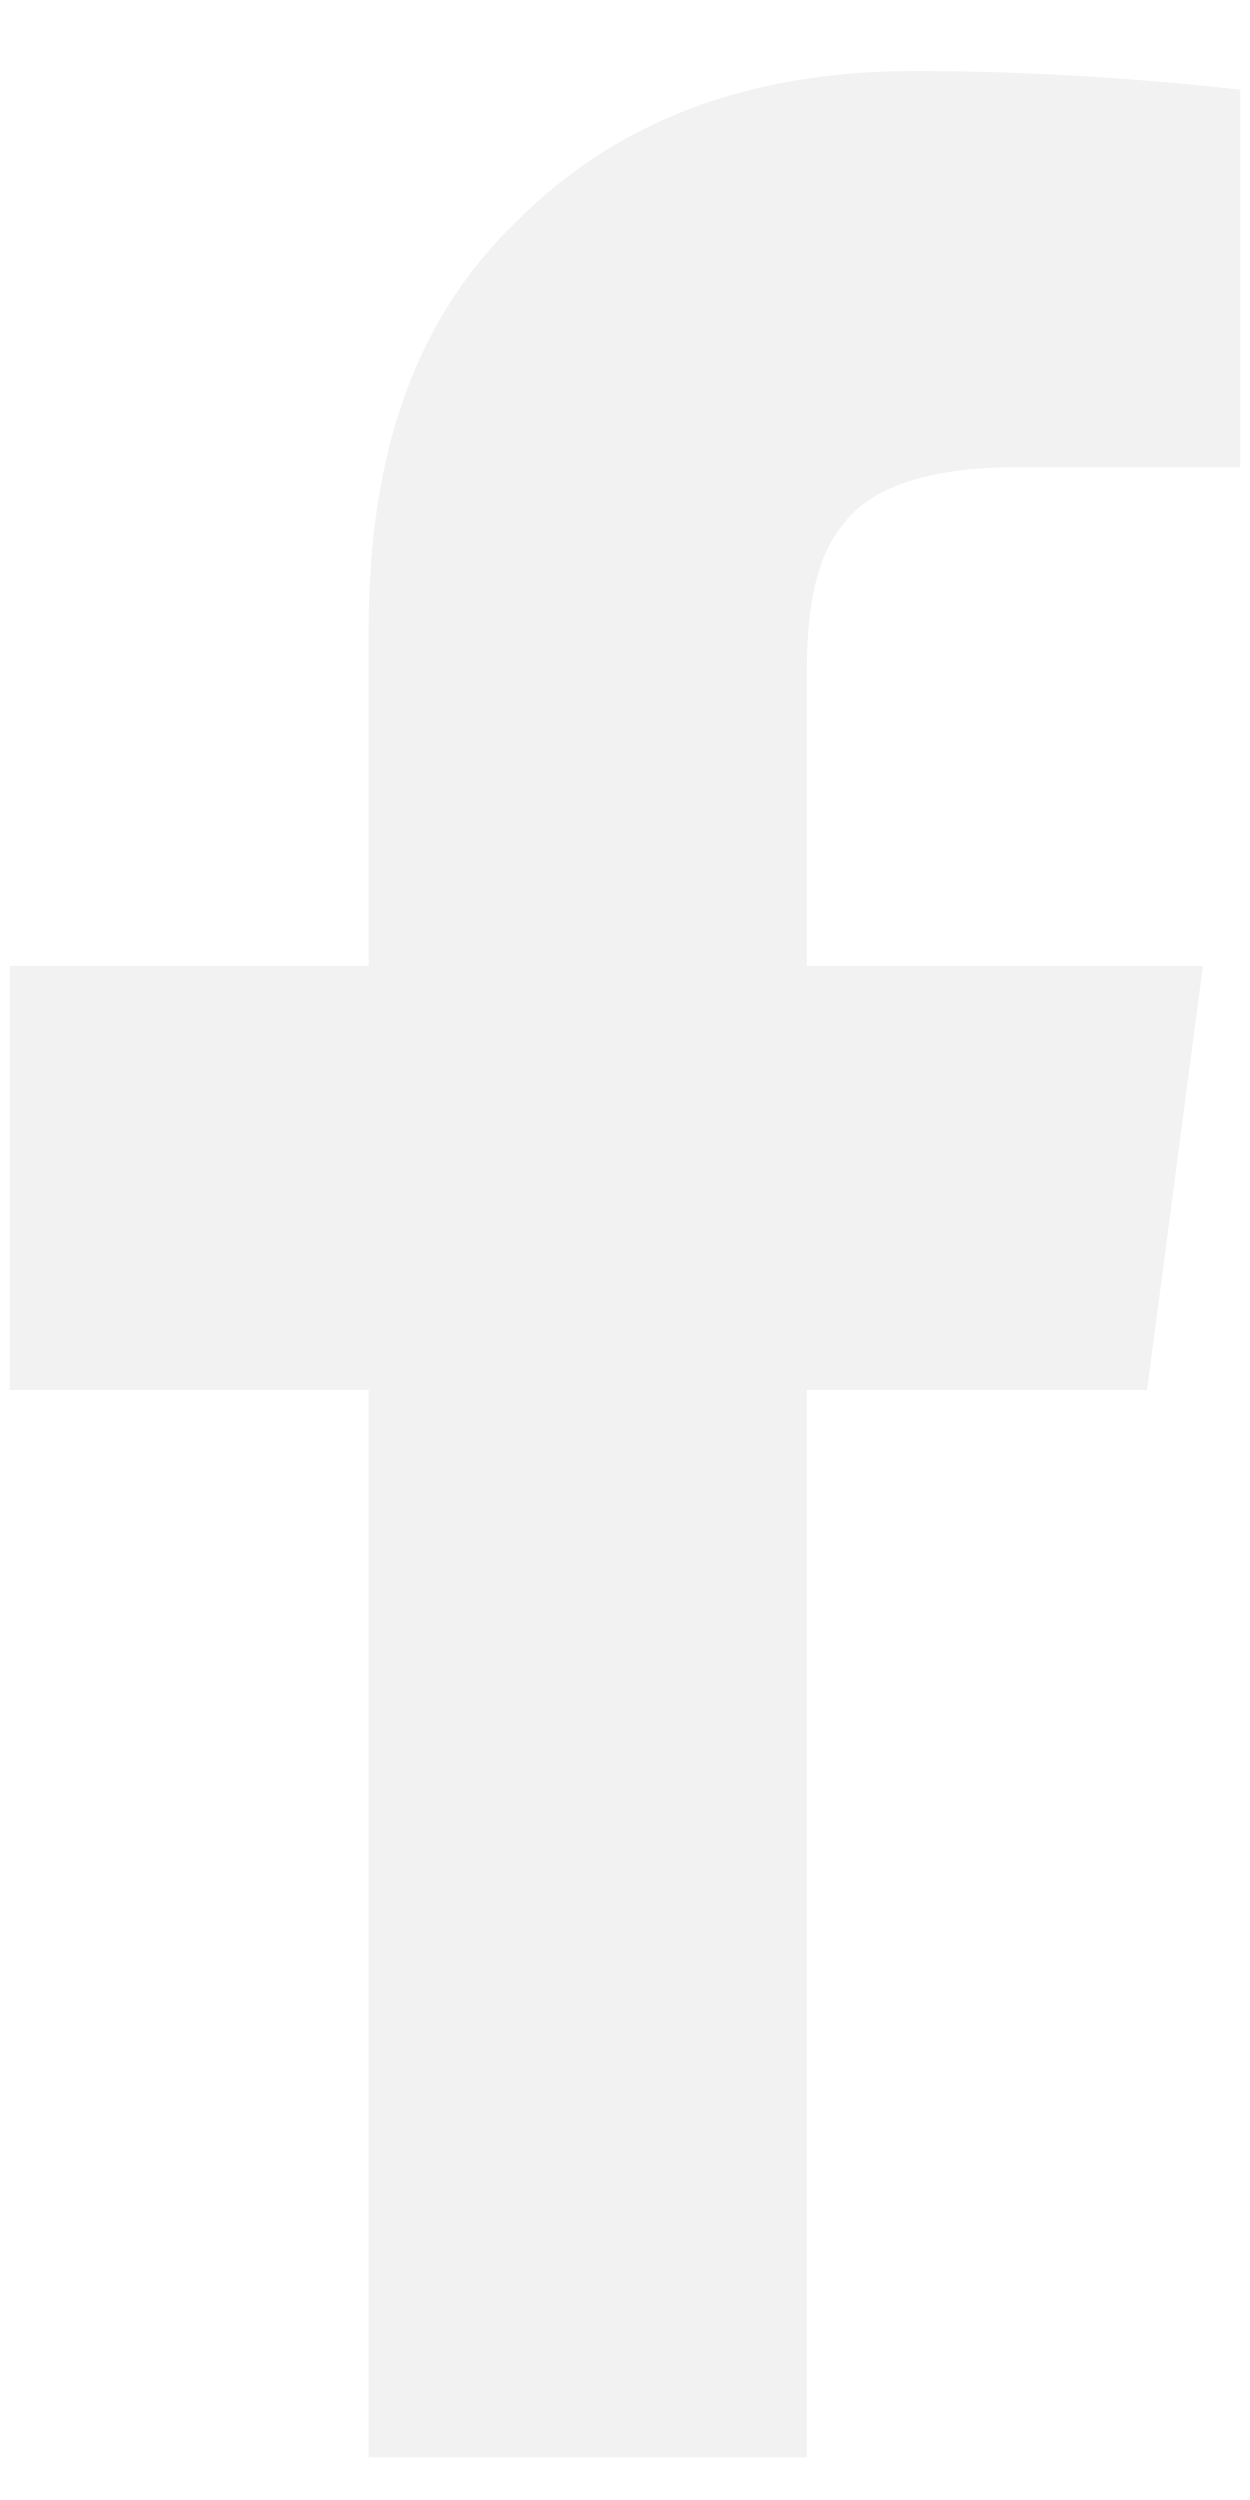
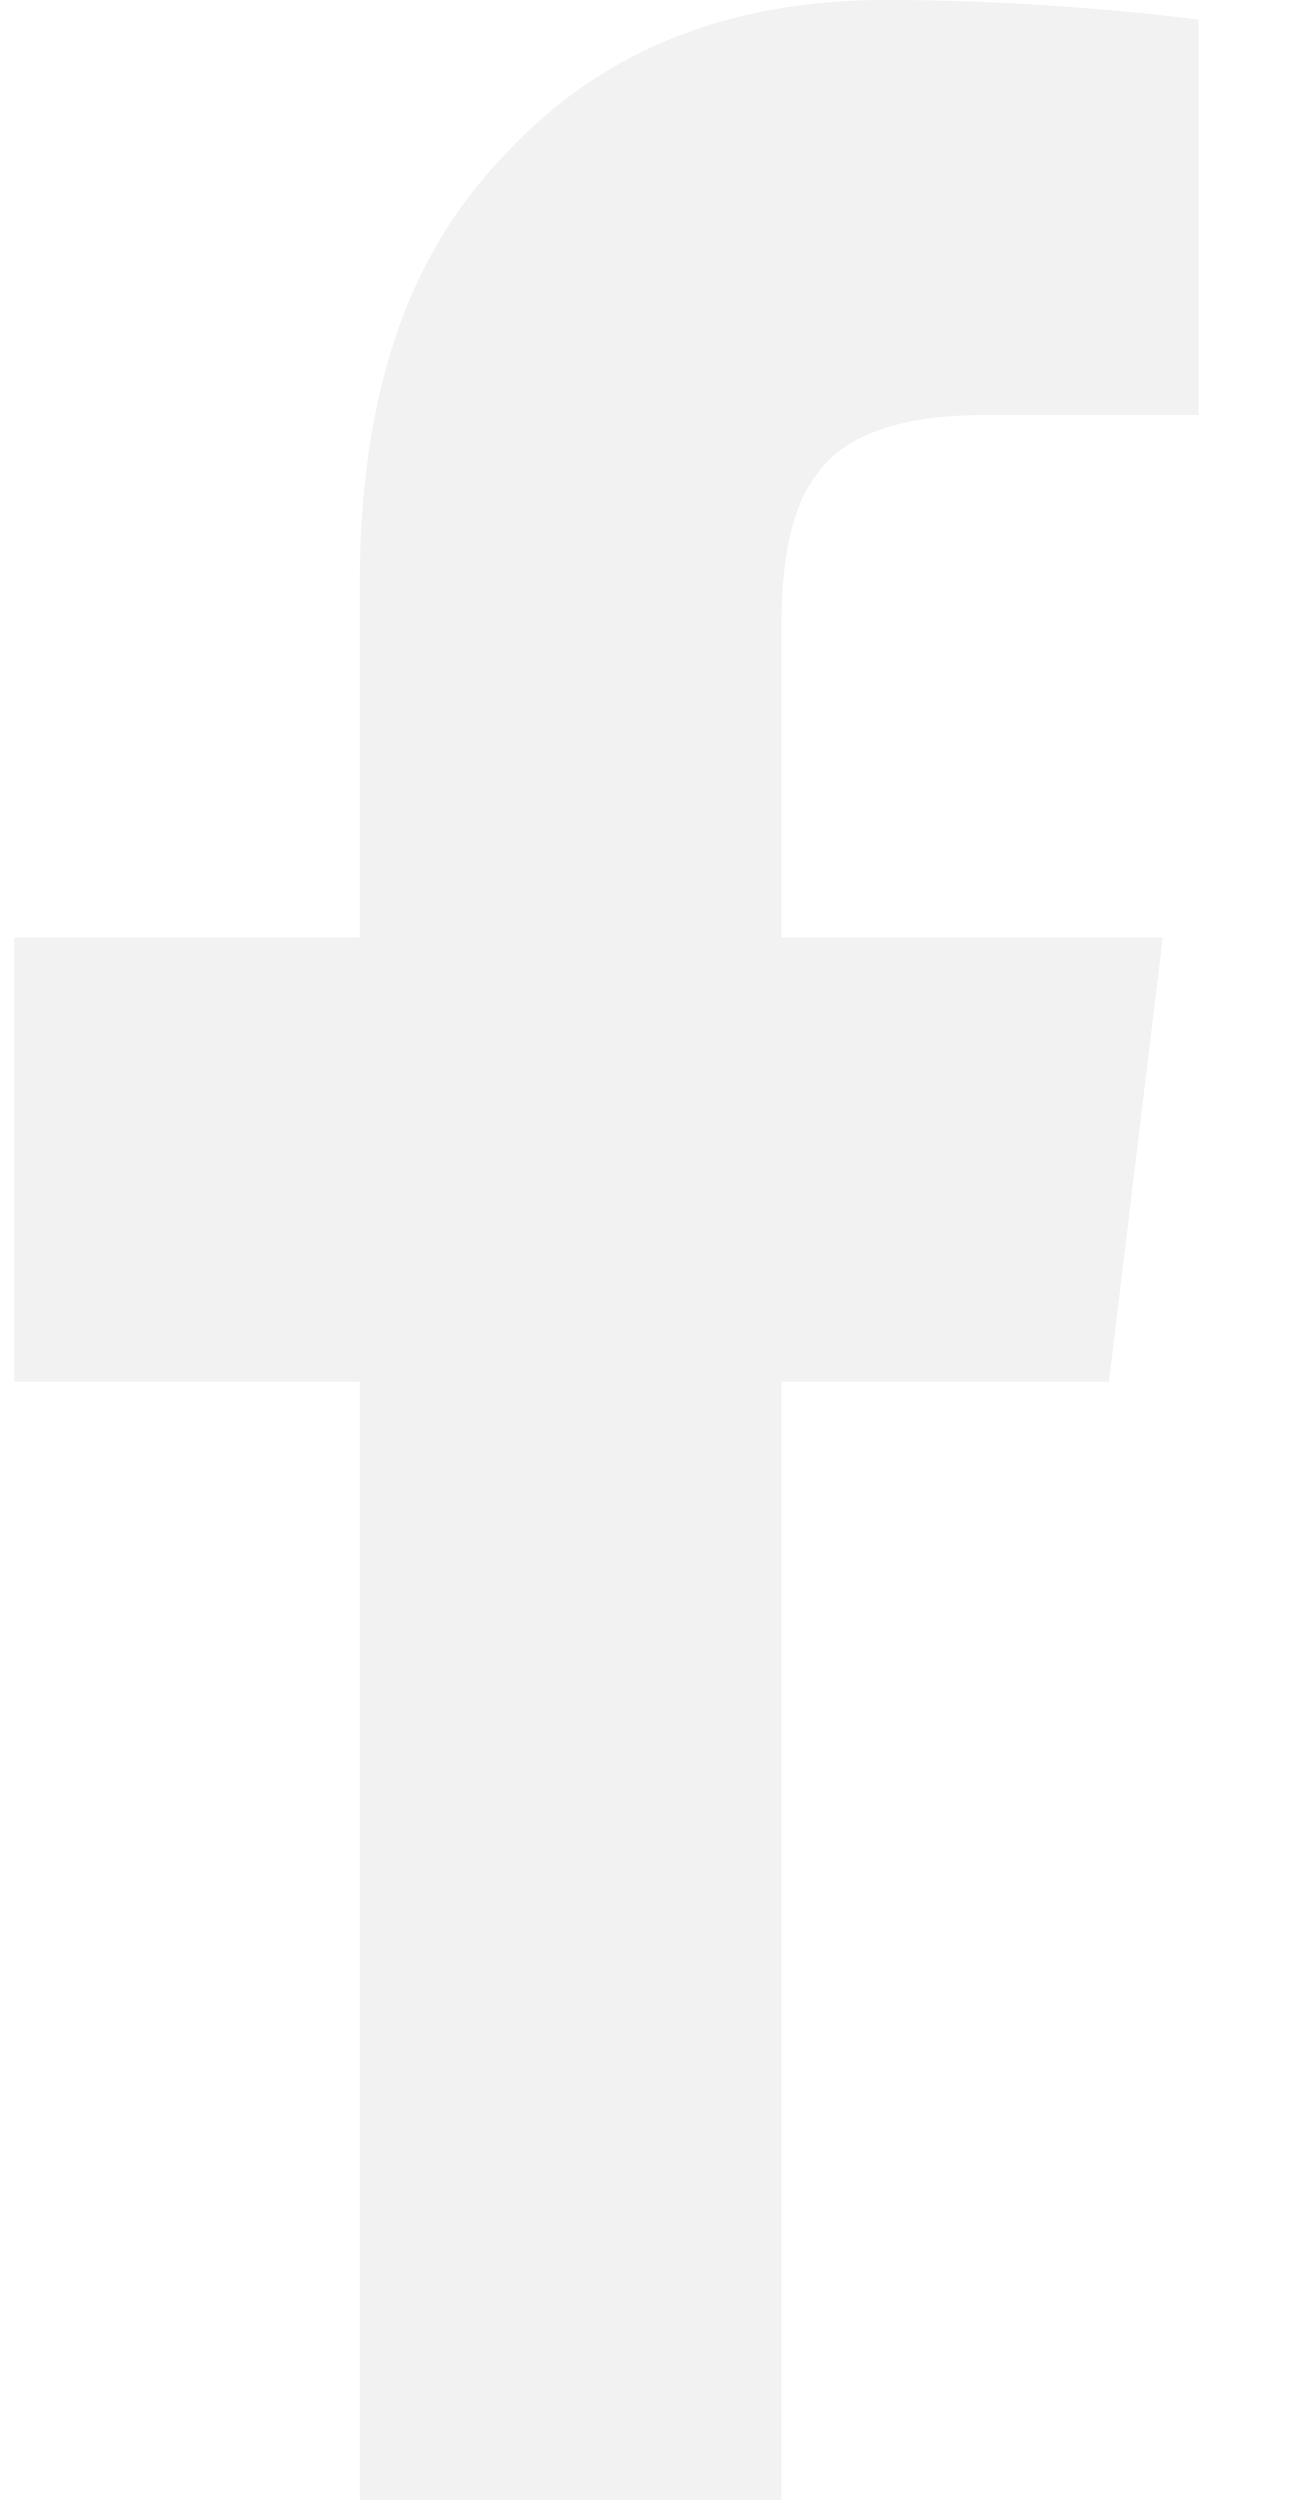
- <svg xmlns="http://www.w3.org/2000/svg" width="11" height="22" viewBox="0 0 11 22" fill="none">
-   <path d="M3.244 21.625H7.1V12.232H10.094L10.586 8.5H7.1V5.916C7.1 5.342 7.182 4.891 7.428 4.604C7.674 4.275 8.207 4.111 8.945 4.111H10.914V0.789C10.176 0.707 9.191 0.625 8.043 0.625C6.566 0.625 5.418 1.076 4.557 1.938C3.654 2.799 3.244 3.988 3.244 5.547V8.5H0.086V12.232H3.244V21.625Z" fill="#F2F2F2" />
+ <svg xmlns="http://www.w3.org/2000/svg" width="10" height="19" viewBox="0 0 10 19" fill="none">
+   <path d="M2.734 19H5.939V10.502H8.428L8.837 7.125H5.939V4.787C5.939 4.268 6.007 3.859 6.212 3.6C6.416 3.303 6.859 3.154 7.473 3.154H9.109V0.148C8.496 0.074 7.678 0 6.723 0C5.496 0 4.541 0.408 3.825 1.188C3.075 1.967 2.734 3.043 2.734 4.453V7.125H0.109V10.502H2.734V19Z" fill="#F2F2F2" />
</svg>
